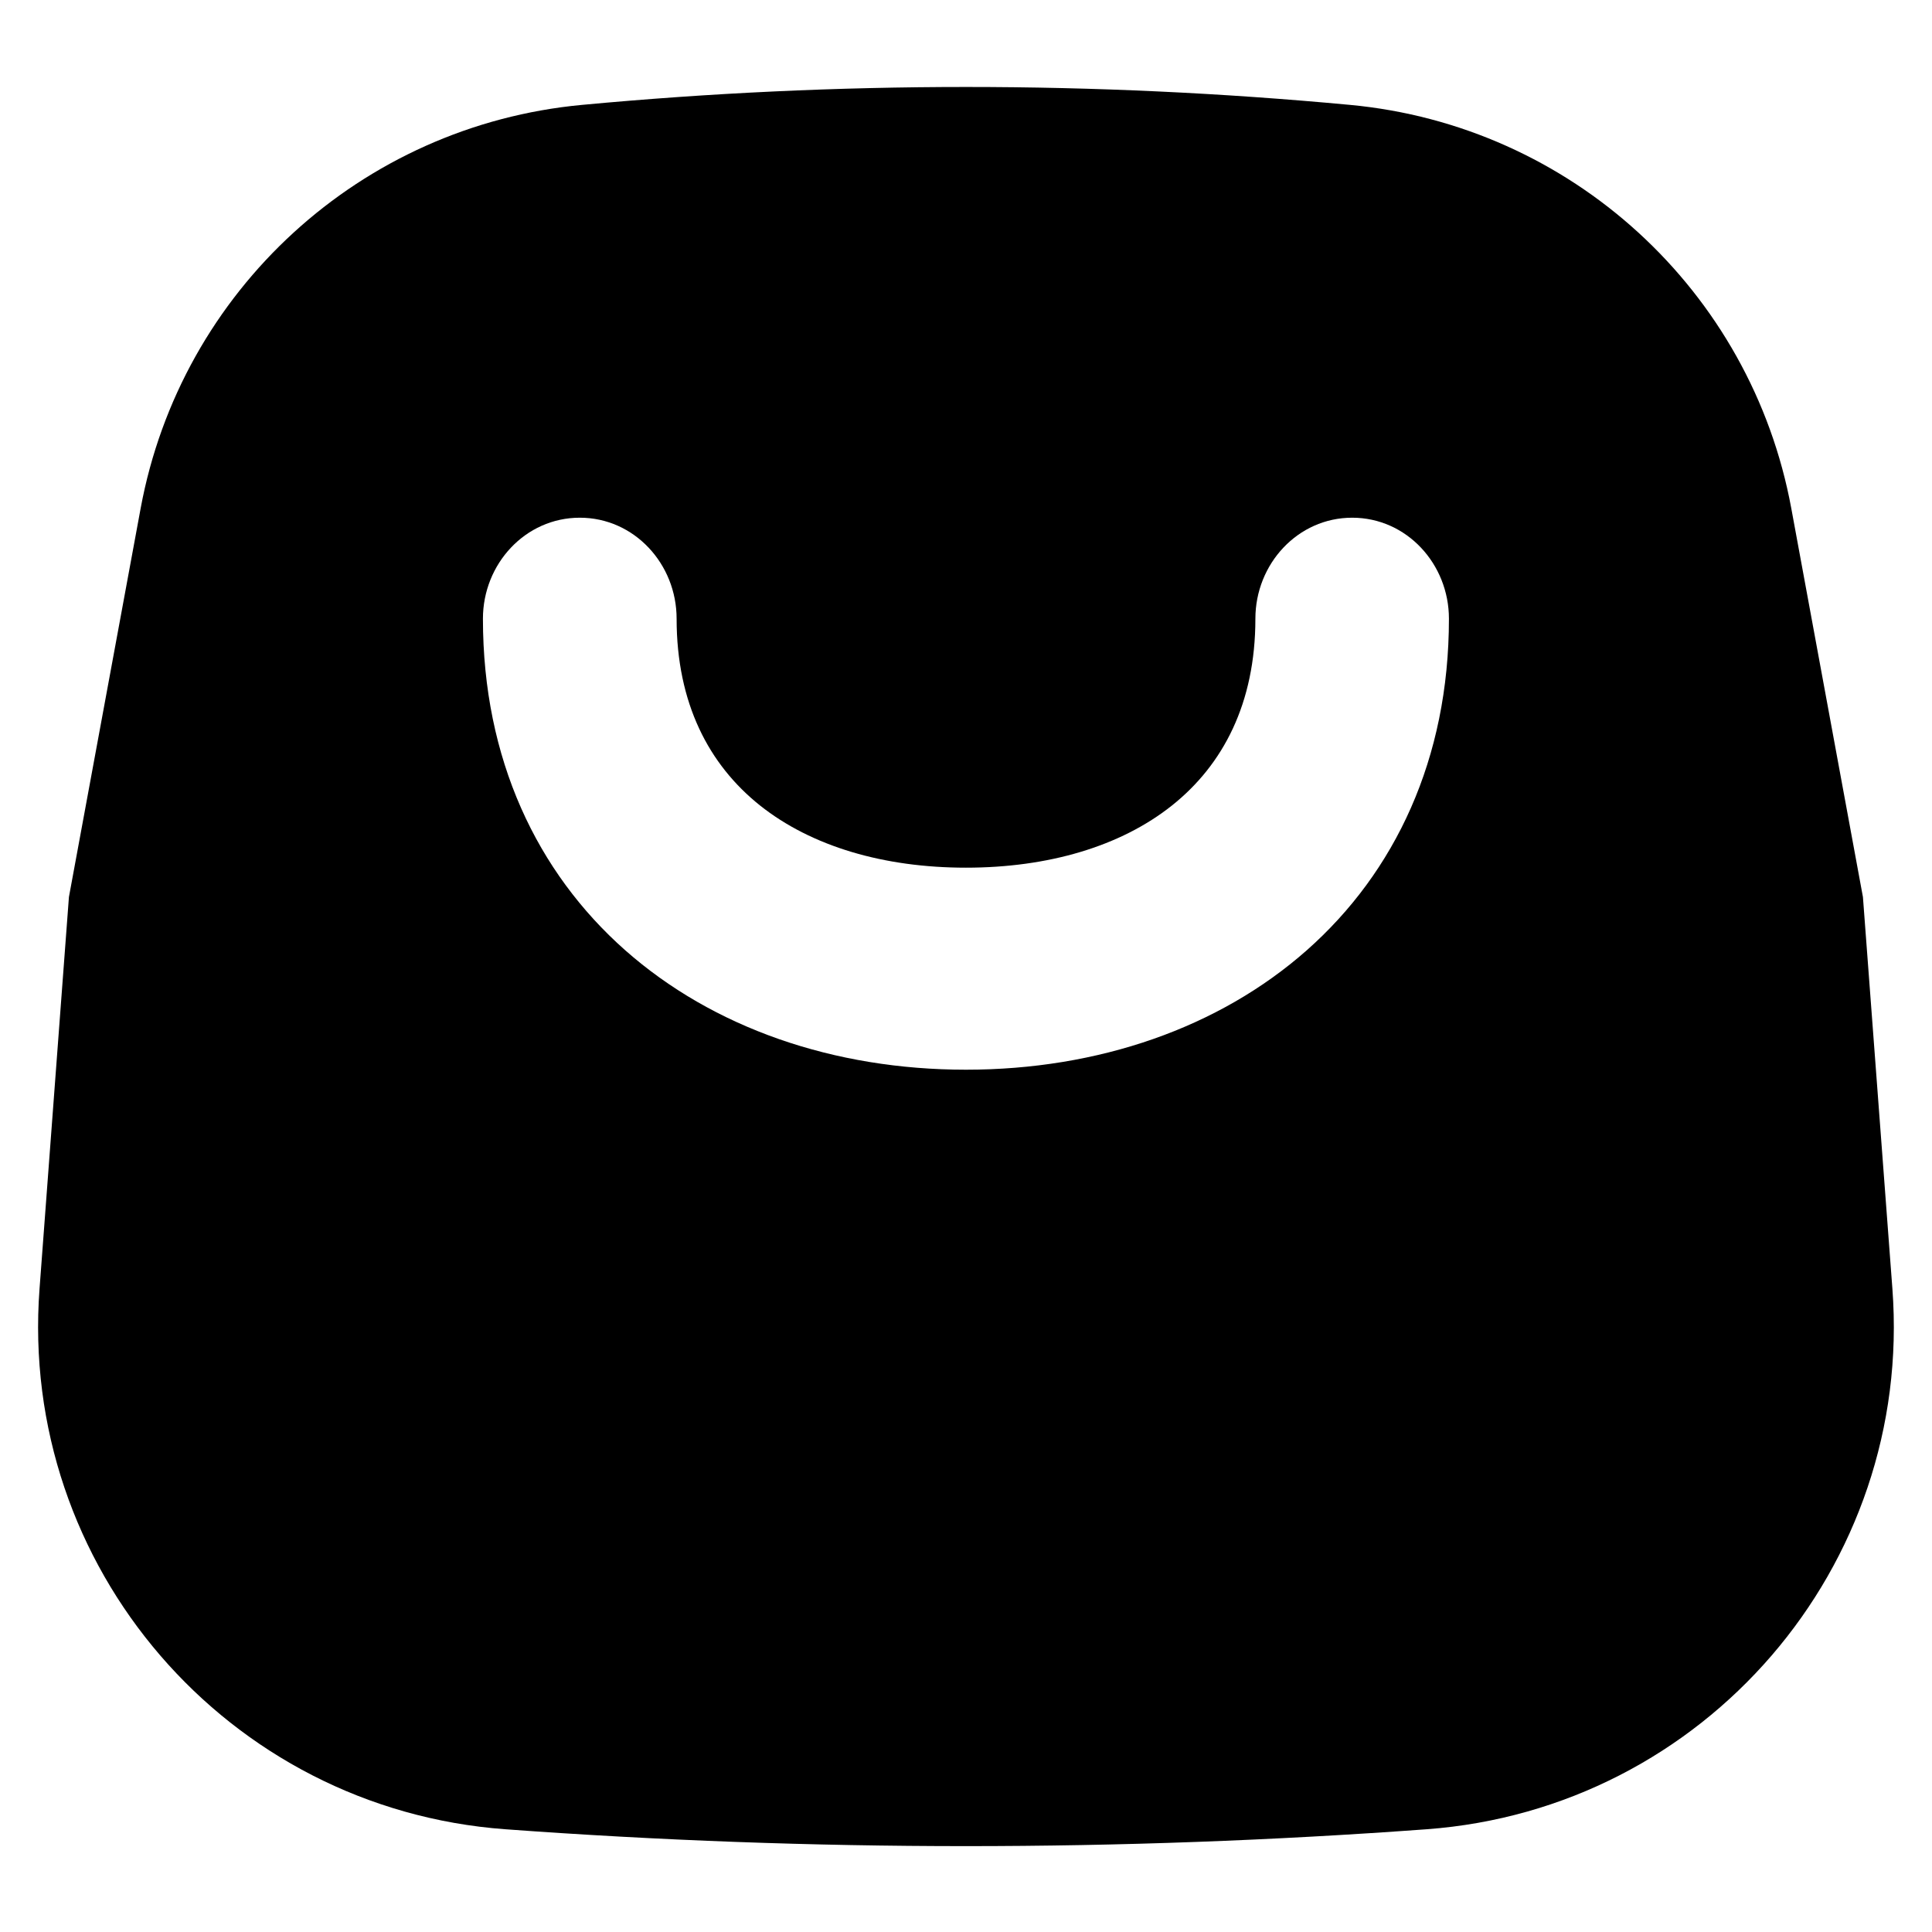
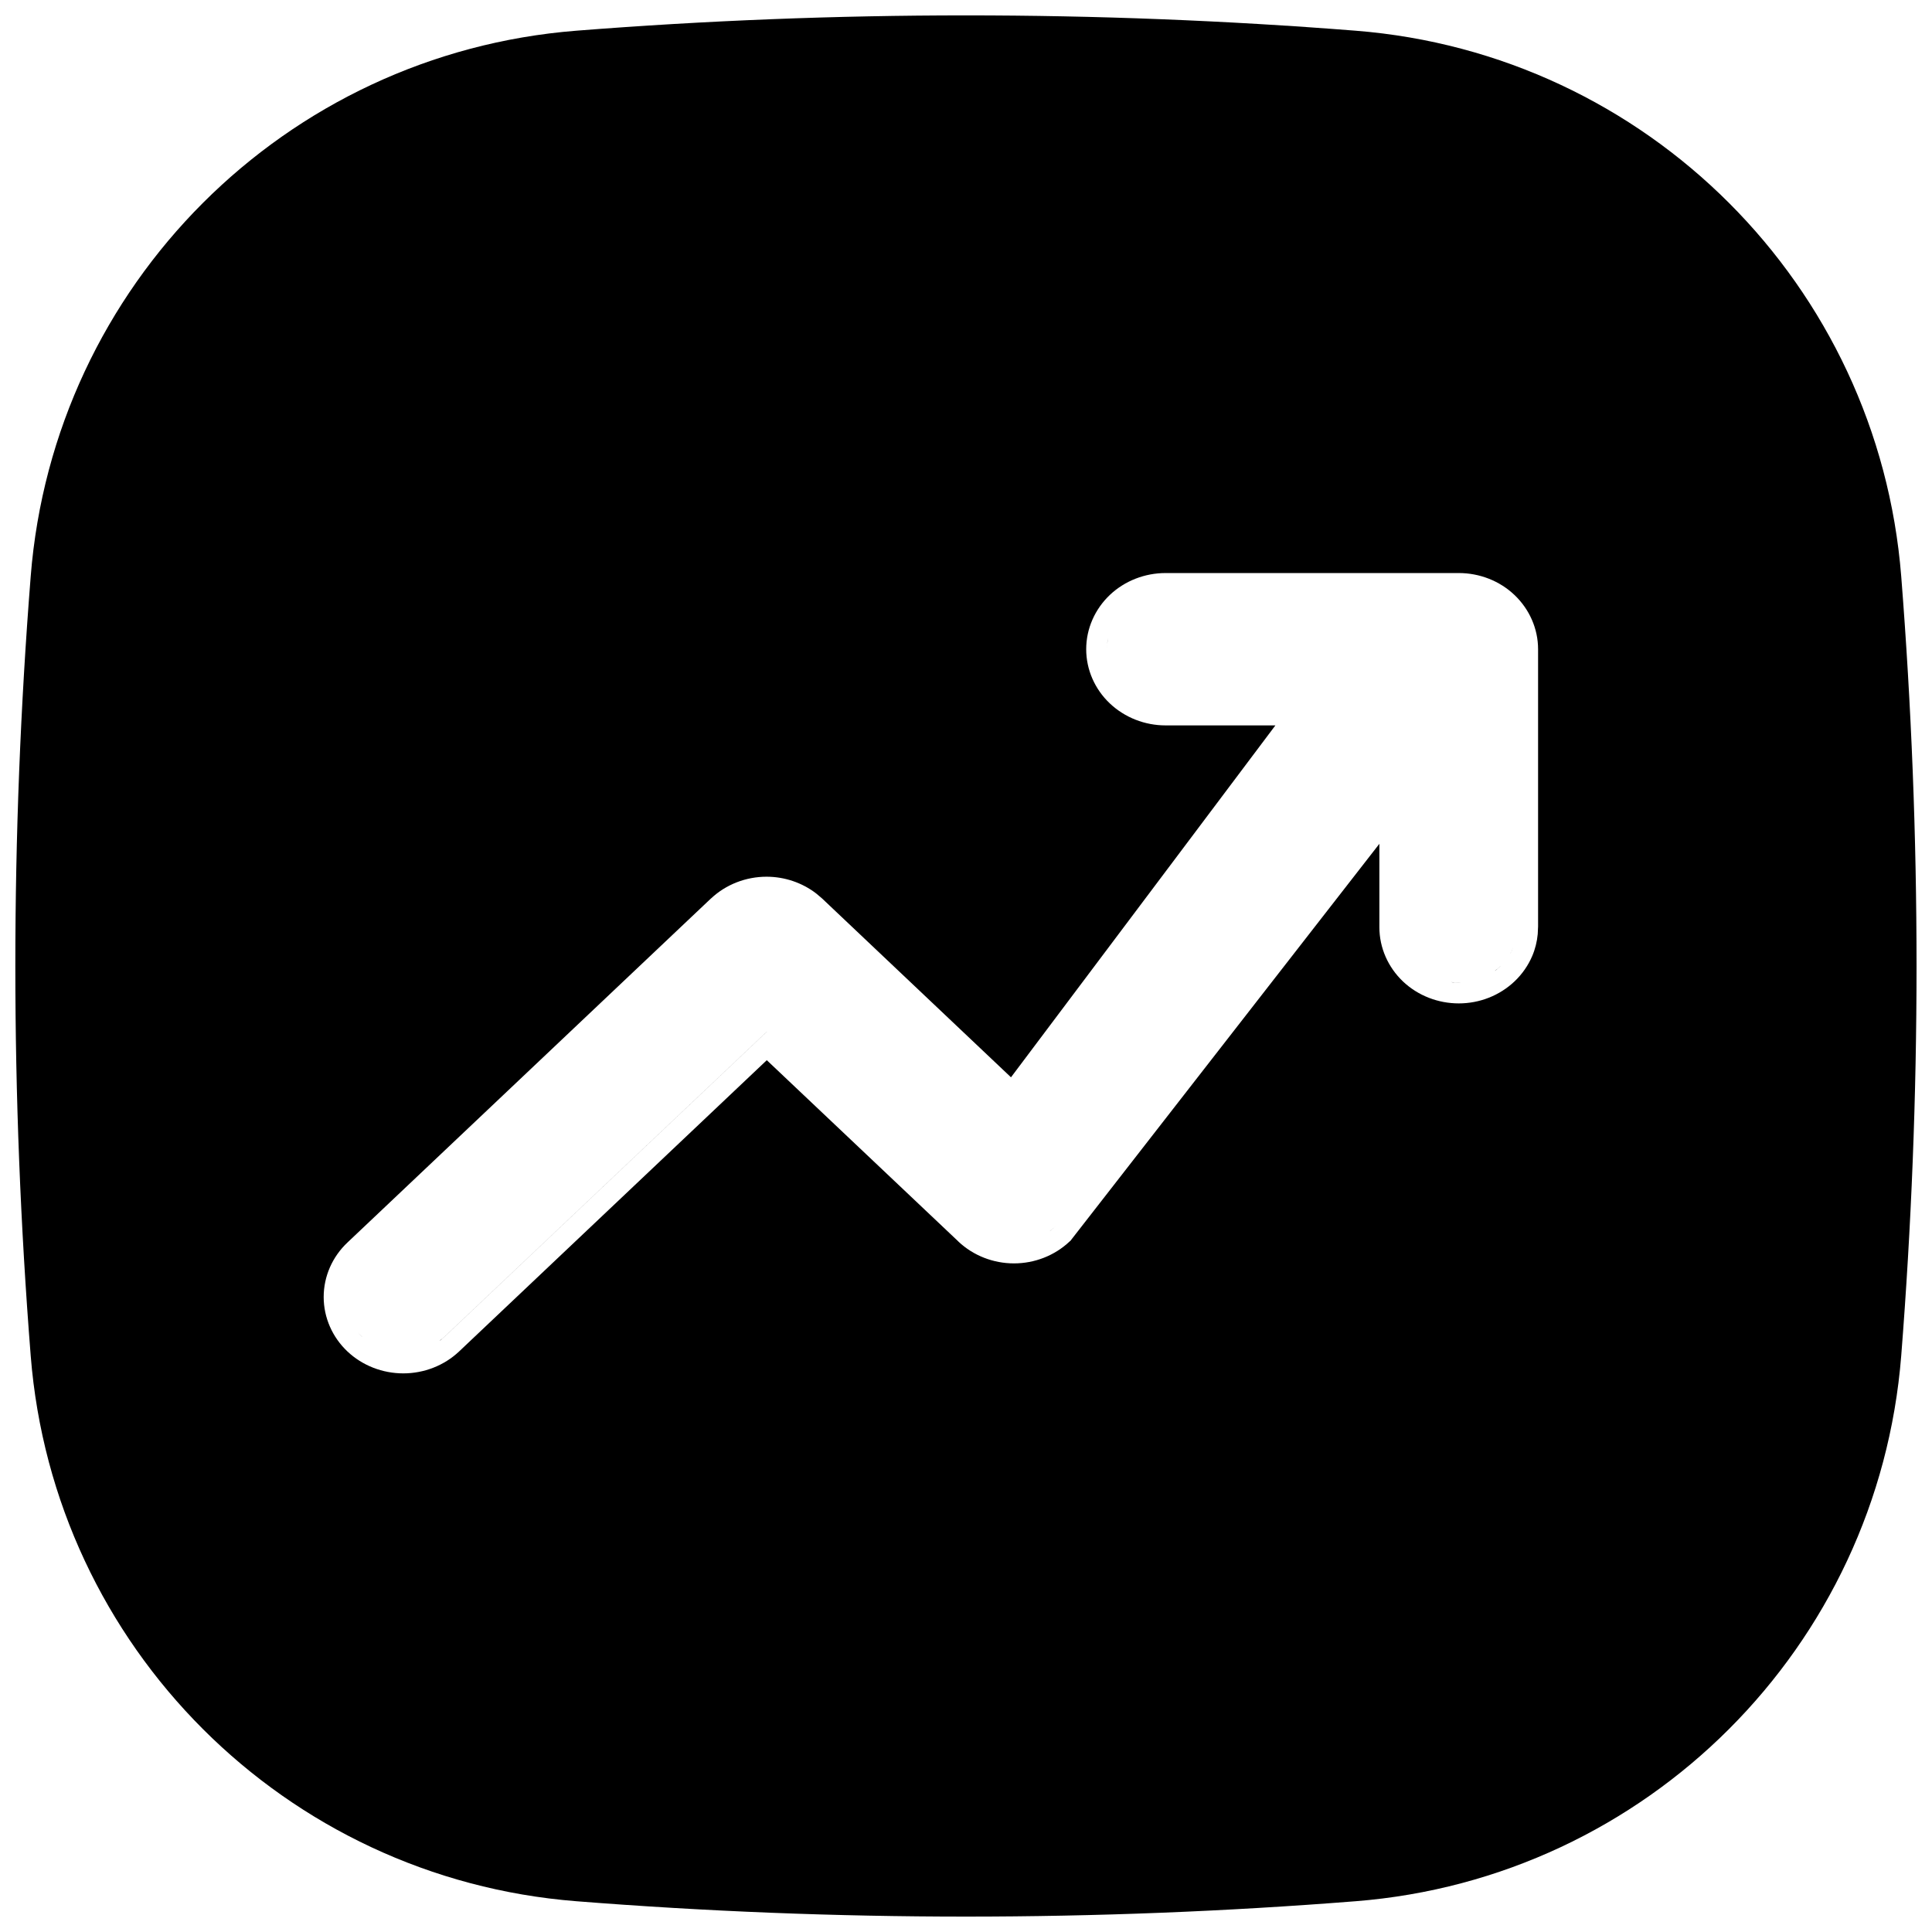
<svg xmlns="http://www.w3.org/2000/svg" width="28" height="28" viewBox="0 0 28 28" fill="none">
-   <path fill-rule="evenodd" clip-rule="evenodd" d="M8.436 1.52C12.137 1.174 15.863 1.174 19.564 1.52C22.765 1.818 25.378 4.207 25.961 7.369L26.999 13L27.426 18.677C27.729 22.706 24.704 26.215 20.675 26.511C16.231 26.837 11.768 26.837 7.324 26.511C3.294 26.215 0.27 22.705 0.573 18.677L0.999 13L2.038 7.369C2.622 4.207 5.235 1.818 8.436 1.52ZM19.597 7.503C18.807 7.503 18.194 8.174 18.194 8.967C18.194 10.192 17.726 11.083 16.986 11.673C16.238 12.269 15.187 12.575 13.999 12.575C12.812 12.575 11.762 12.268 11.014 11.673C10.274 11.083 9.806 10.192 9.806 8.967C9.806 8.174 9.193 7.503 8.403 7.503C7.612 7.503 6.999 8.174 6.999 8.967C6.999 11.001 7.783 12.641 9.06 13.771C10.334 14.897 12.084 15.503 13.999 15.503C15.915 15.503 17.666 14.897 18.94 13.771C20.217 12.641 20.999 11 20.999 8.967C20.999 8.174 20.387 7.503 19.597 7.503Z" fill="currentColor" />
+   <path d="M8.352 0.445C12.112 0.149 15.888 0.149 19.647 0.445C23.868 0.779 27.22 4.132 27.554 8.353C27.85 12.112 27.85 15.888 27.554 19.648C27.22 23.868 23.868 27.221 19.647 27.554C15.888 27.851 12.112 27.851 8.352 27.554C4.131 27.221 0.778 23.868 0.445 19.648C0.148 15.888 0.148 12.112 0.445 8.353C0.778 4.132 4.131 0.779 8.352 0.445ZM16.892 8.305C16.593 8.305 16.302 8.417 16.085 8.622C15.868 8.828 15.742 9.111 15.742 9.409C15.742 9.707 15.868 9.99 16.085 10.195C16.302 10.4 16.593 10.513 16.892 10.513H18.484L14.652 15.613L11.914 13.021L11.829 12.949C11.625 12.792 11.37 12.706 11.109 12.706C10.811 12.706 10.521 12.818 10.305 13.021H10.304L5.035 18.008C4.817 18.214 4.691 18.498 4.691 18.797C4.691 19.096 4.817 19.38 5.035 19.586C5.252 19.791 5.544 19.904 5.845 19.904C6.145 19.904 6.437 19.791 6.654 19.586L11.113 15.365L13.89 17.993L13.89 17.994C14.107 18.198 14.397 18.31 14.695 18.31C14.994 18.31 15.283 18.198 15.5 17.994L15.517 17.979L15.531 17.96L19.991 12.229V13.438C19.991 13.736 20.117 14.019 20.334 14.225C20.551 14.43 20.842 14.542 21.142 14.542C21.291 14.542 21.44 14.514 21.579 14.459C21.718 14.404 21.845 14.323 21.952 14.221C22.06 14.118 22.146 13.995 22.205 13.858C22.249 13.756 22.276 13.647 22.286 13.537L22.291 13.427V9.409C22.291 9.111 22.165 8.828 21.948 8.622C21.732 8.417 21.441 8.305 21.142 8.305H16.892ZM11.113 14.953L6.448 19.368L6.386 19.422C6.381 19.425 6.375 19.427 6.37 19.431C6.397 19.411 6.424 19.39 6.448 19.367L11.113 14.952V14.953ZM5.241 19.367C5.245 19.371 5.25 19.375 5.255 19.379C5.251 19.375 5.245 19.372 5.241 19.368C5.221 19.349 5.202 19.329 5.184 19.309C5.202 19.329 5.221 19.348 5.241 19.367ZM15.232 17.829C15.227 17.834 15.22 17.837 15.214 17.841C15.22 17.836 15.226 17.833 15.232 17.828L15.295 17.775L15.232 17.829ZM21.142 14.241C21.152 14.241 21.162 14.24 21.173 14.239C21.162 14.24 21.152 14.242 21.142 14.242L21.058 14.238C21.048 14.237 21.039 14.235 21.029 14.233C21.066 14.238 21.104 14.241 21.142 14.241ZM21.745 14.004L21.683 14.058C21.677 14.063 21.668 14.067 21.661 14.072C21.69 14.051 21.719 14.028 21.745 14.003V14.004ZM21.929 13.74L21.893 13.812C21.893 13.814 21.891 13.815 21.89 13.816C21.905 13.791 21.917 13.766 21.929 13.739V13.74ZM16.058 9.251C16.048 9.301 16.042 9.352 16.042 9.404C16.042 9.379 16.043 9.354 16.046 9.329L16.058 9.251Z" fill="currentColor" />
</svg>
